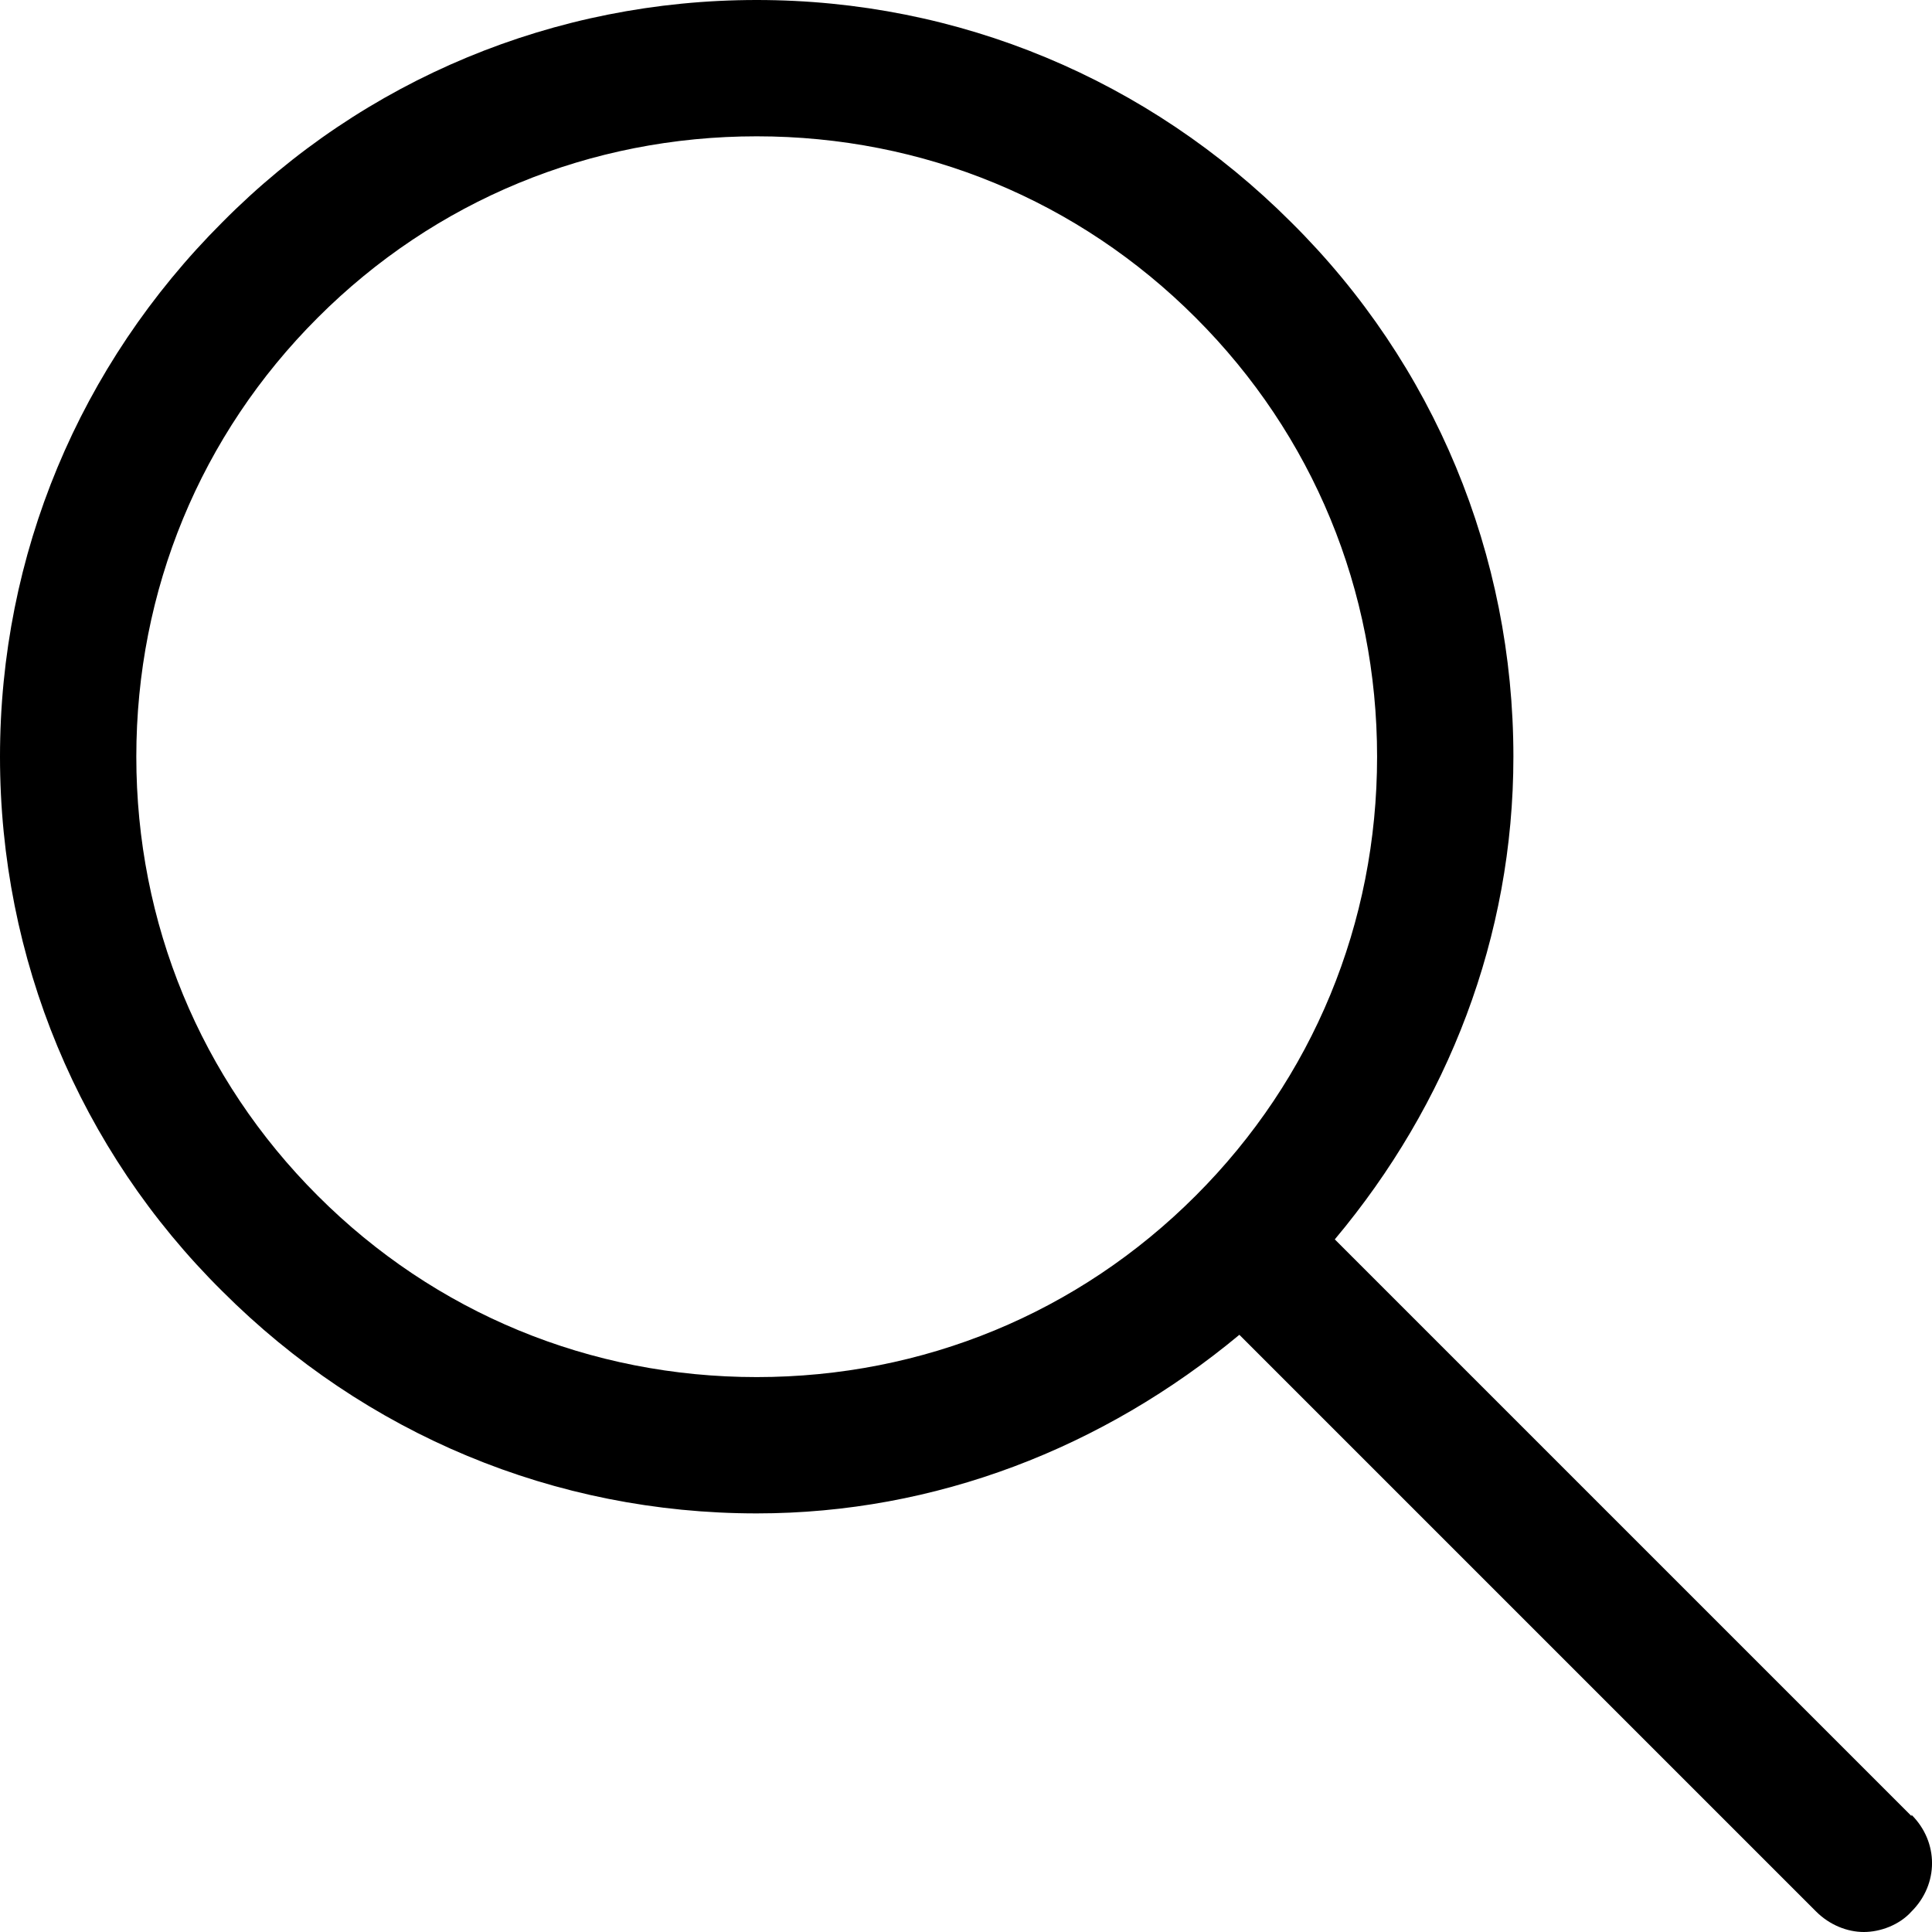
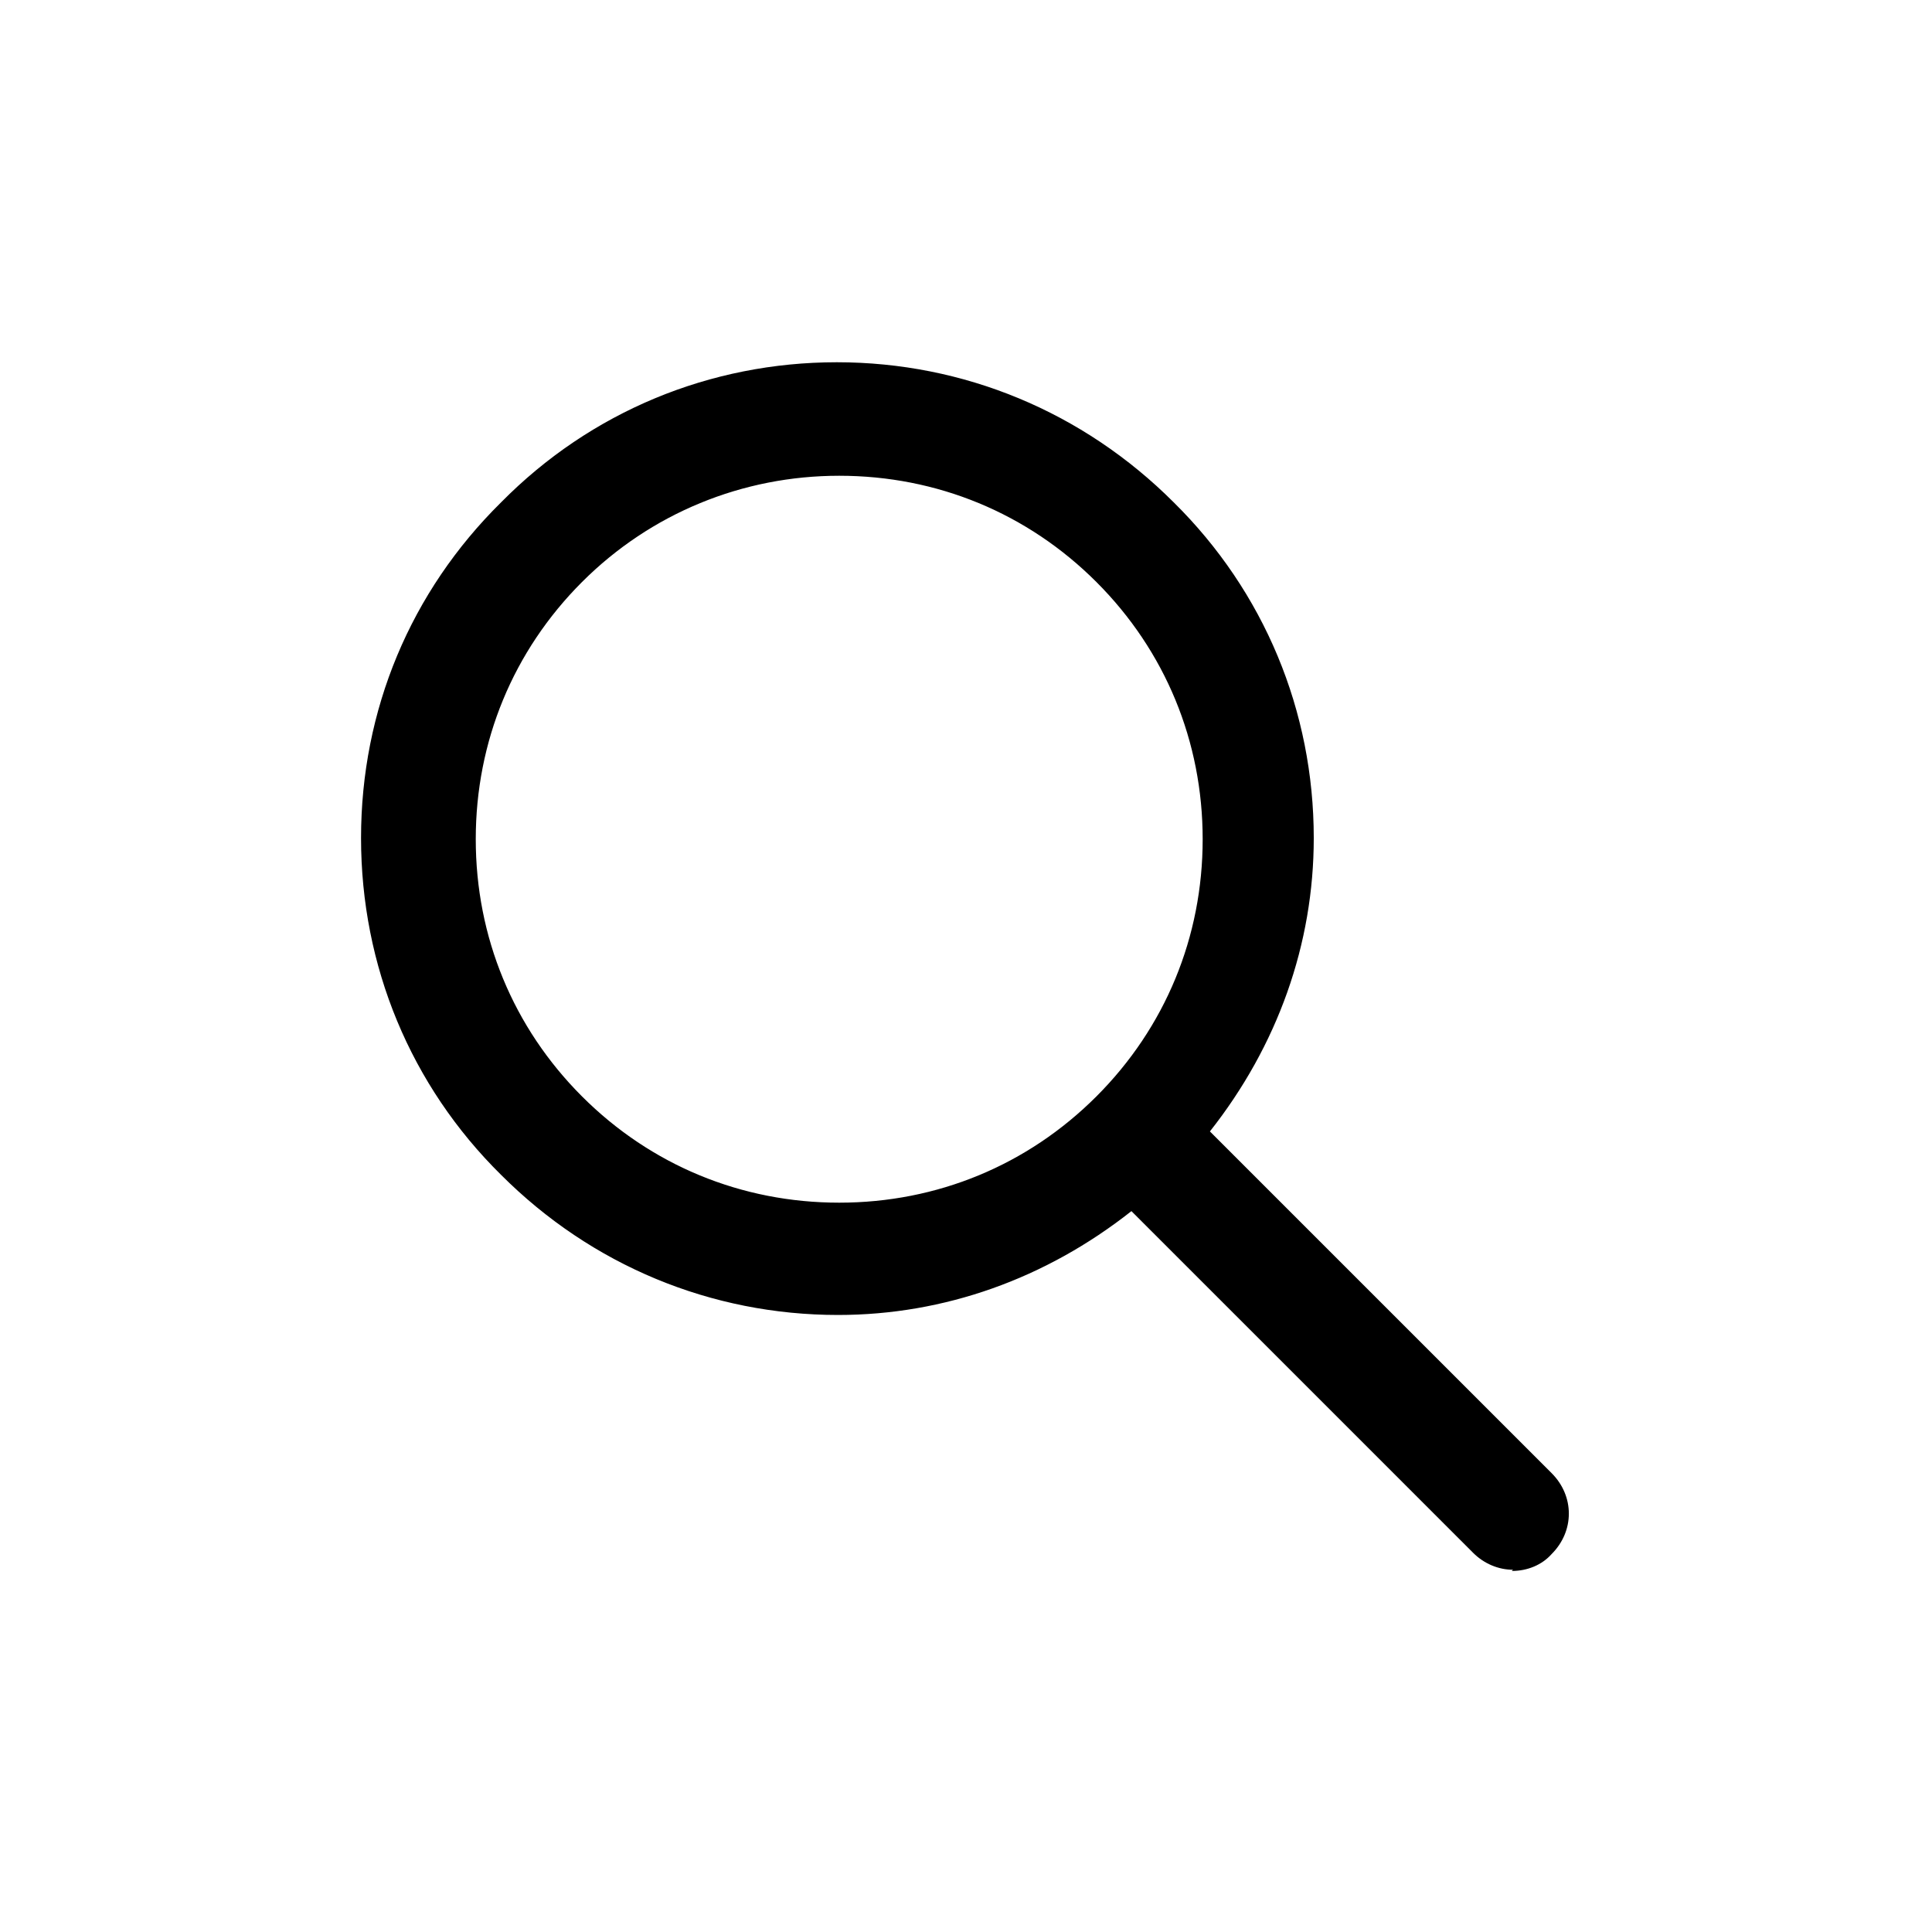
- <svg xmlns="http://www.w3.org/2000/svg" width="18" height="18" viewBox="0 0 18 18" fill="none">
-   <path d="M17.809 16.92L12.436 11.547C13.491 10.289 14.1 8.727 14.1 7.05C14.1 5.17 13.363 3.392 12.03 2.071C10.696 0.737 8.93 0 7.05 0C5.17 0 3.392 0.737 2.071 2.071C0.737 3.404 0 5.17 0 7.05C0 8.93 0.737 10.709 2.071 12.03C3.404 13.363 5.17 14.1 7.05 14.1C8.714 14.1 10.277 13.491 11.547 12.436L16.92 17.809C17.047 17.936 17.212 18 17.365 18C17.517 18 17.695 17.936 17.809 17.809C18.064 17.555 18.064 17.162 17.809 16.908V16.92ZM2.96 11.14C1.867 10.048 1.27 8.6 1.27 7.05C1.27 5.5 1.867 4.052 2.96 2.96C4.052 1.867 5.5 1.27 7.05 1.27C8.6 1.27 10.048 1.867 11.14 2.96C12.233 4.052 12.83 5.5 12.83 7.05C12.83 8.6 12.233 10.048 11.14 11.14C10.048 12.233 8.6 12.83 7.05 12.83C5.5 12.83 4.052 12.233 2.96 11.14Z" fill="black" />
+ <svg xmlns="http://www.w3.org/2000/svg" id="Capa_1" viewBox="0 0 16 16">
+   <path d="m12.77,12.29l-2.91-2.91c.57-.68.9-1.53.9-2.44,0-1.02-.4-1.98-1.12-2.7-.72-.72-1.68-1.12-2.7-1.12s-1.98.4-2.7,1.12c-.72.72-1.12,1.68-1.12,2.7s.4,1.98,1.12,2.7c.72.72,1.68,1.12,2.7,1.12.9,0,1.75-.33,2.44-.9l2.91,2.91c.07.07.16.1.24.1s.18-.03.24-.1c.14-.14.14-.35,0-.49h0Zm-8.04-3.13c-.59-.59-.91-1.38-.91-2.22s.32-1.62.91-2.22c.59-.59,1.38-.91,2.22-.91s1.62.32,2.22.91c.59.59.91,1.38.91,2.22s-.32,1.62-.91,2.22c-.59.59-1.38.91-2.22.91s-1.62-.32-2.22-.91Z" />
+   <path d="m12.53,13c-.12,0-.24-.05-.33-.14l-2.83-2.83c-.71.56-1.55.86-2.43.86-1.05,0-2.04-.41-2.79-1.16-.75-.74-1.16-1.73-1.16-2.79s.41-2.04,1.16-2.78c.74-.75,1.73-1.16,2.78-1.16s2.04.41,2.79,1.16c.75.74,1.16,1.73,1.16,2.78,0,.88-.3,1.72-.86,2.43l2.62,2.62h0s.21.21.21.21c.19.19.19.48,0,.67-.08.09-.2.14-.33.14Zm-3.14-3.31l.08.08,2.91,2.91c.08.09.23.08.3,0,.08-.08.09-.19.03-.28l-.03-.03-2.99-2.99.07-.09c.57-.68.87-1.49.87-2.35,0-.99-.38-1.91-1.08-2.61-.7-.7-1.63-1.09-2.61-1.09s-1.92.39-2.61,1.08c-.7.7-1.08,1.63-1.08,2.61s.38,1.92,1.08,2.61c.7.7,1.63,1.08,2.61,1.08.85,0,1.67-.3,2.36-.87l.09-.07Zm-2.44.51c-.87,0-1.69-.34-2.3-.95-.61-.61-.95-1.43-.95-2.3s.34-1.69.95-2.3c.61-.61,1.43-.95,2.3-.95s1.69.34,2.3.95c.61.61.95,1.43.95,2.3s-.34,1.69-.95,2.3c-.61.61-1.43.95-2.3.95Zm0-6.26c-.8,0-1.56.31-2.13.88-.57.57-.88,1.32-.88,2.13s.31,1.56.88,2.13c.57.57,1.32.88,2.13.88s1.56-.31,2.13-.88c.57-.57.88-1.32.88-2.13s-.31-1.56-.88-2.13c-.57-.57-1.32-.88-2.13-.88Z" />
</svg>
